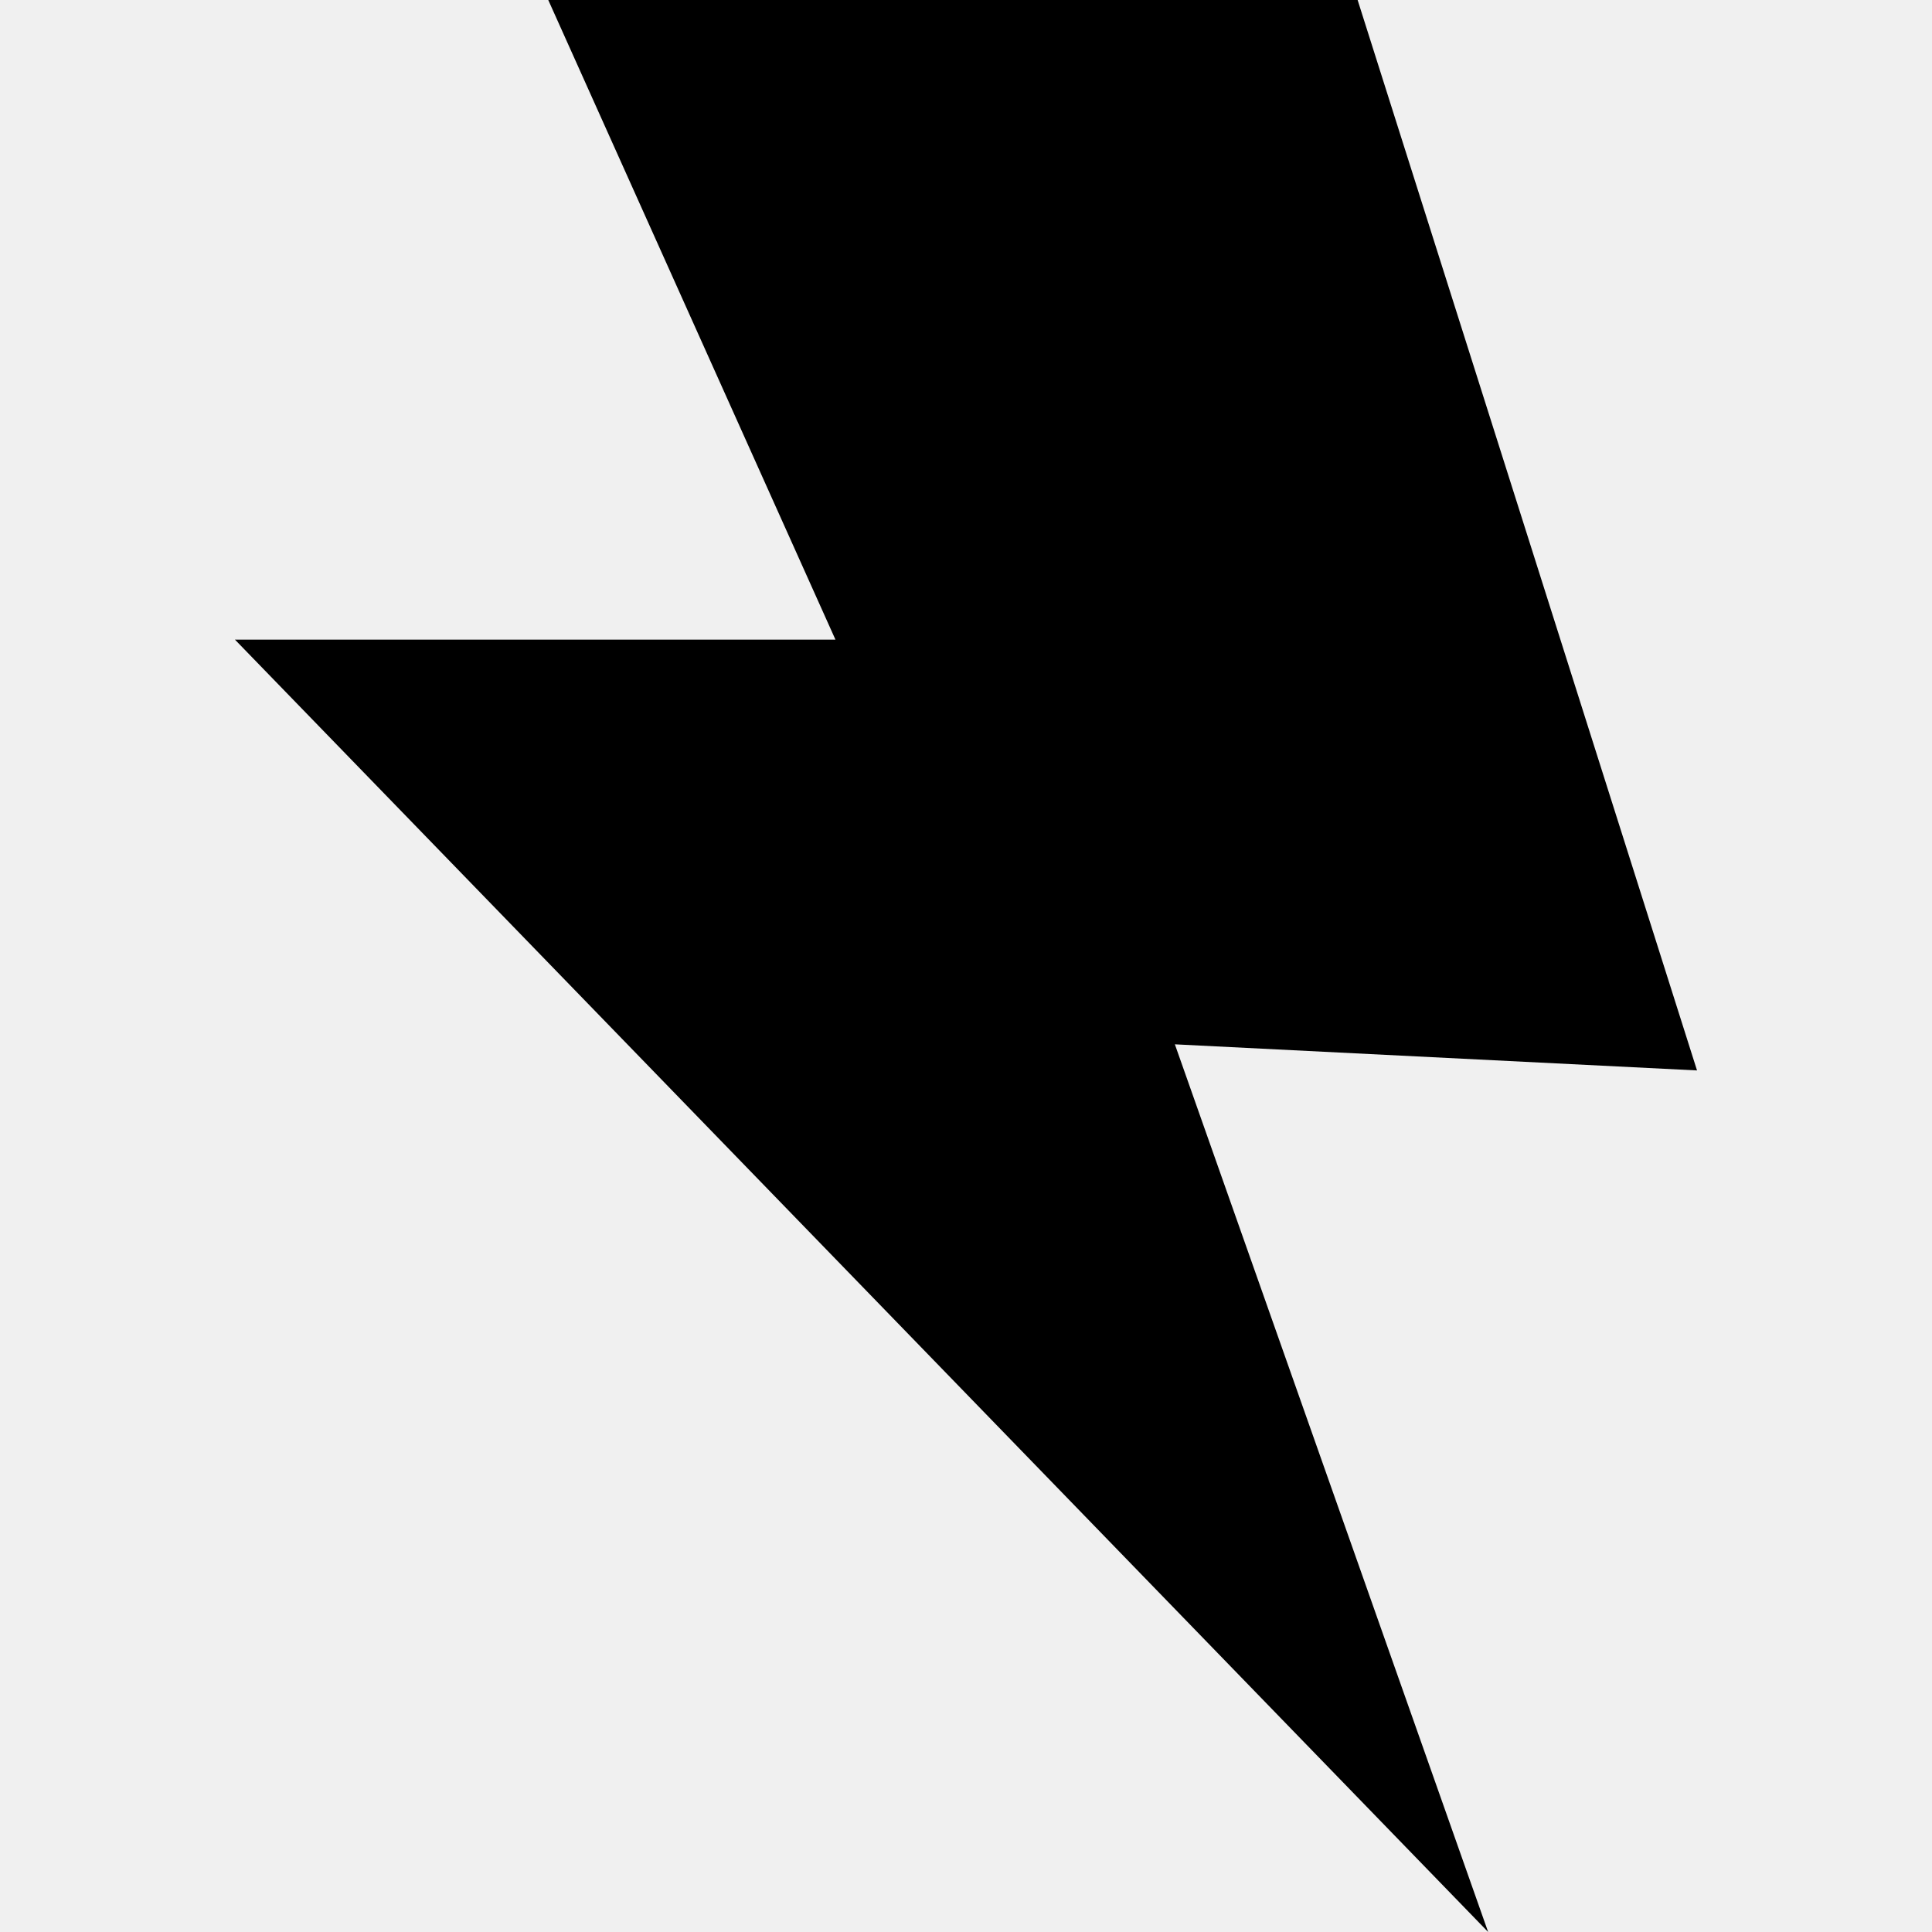
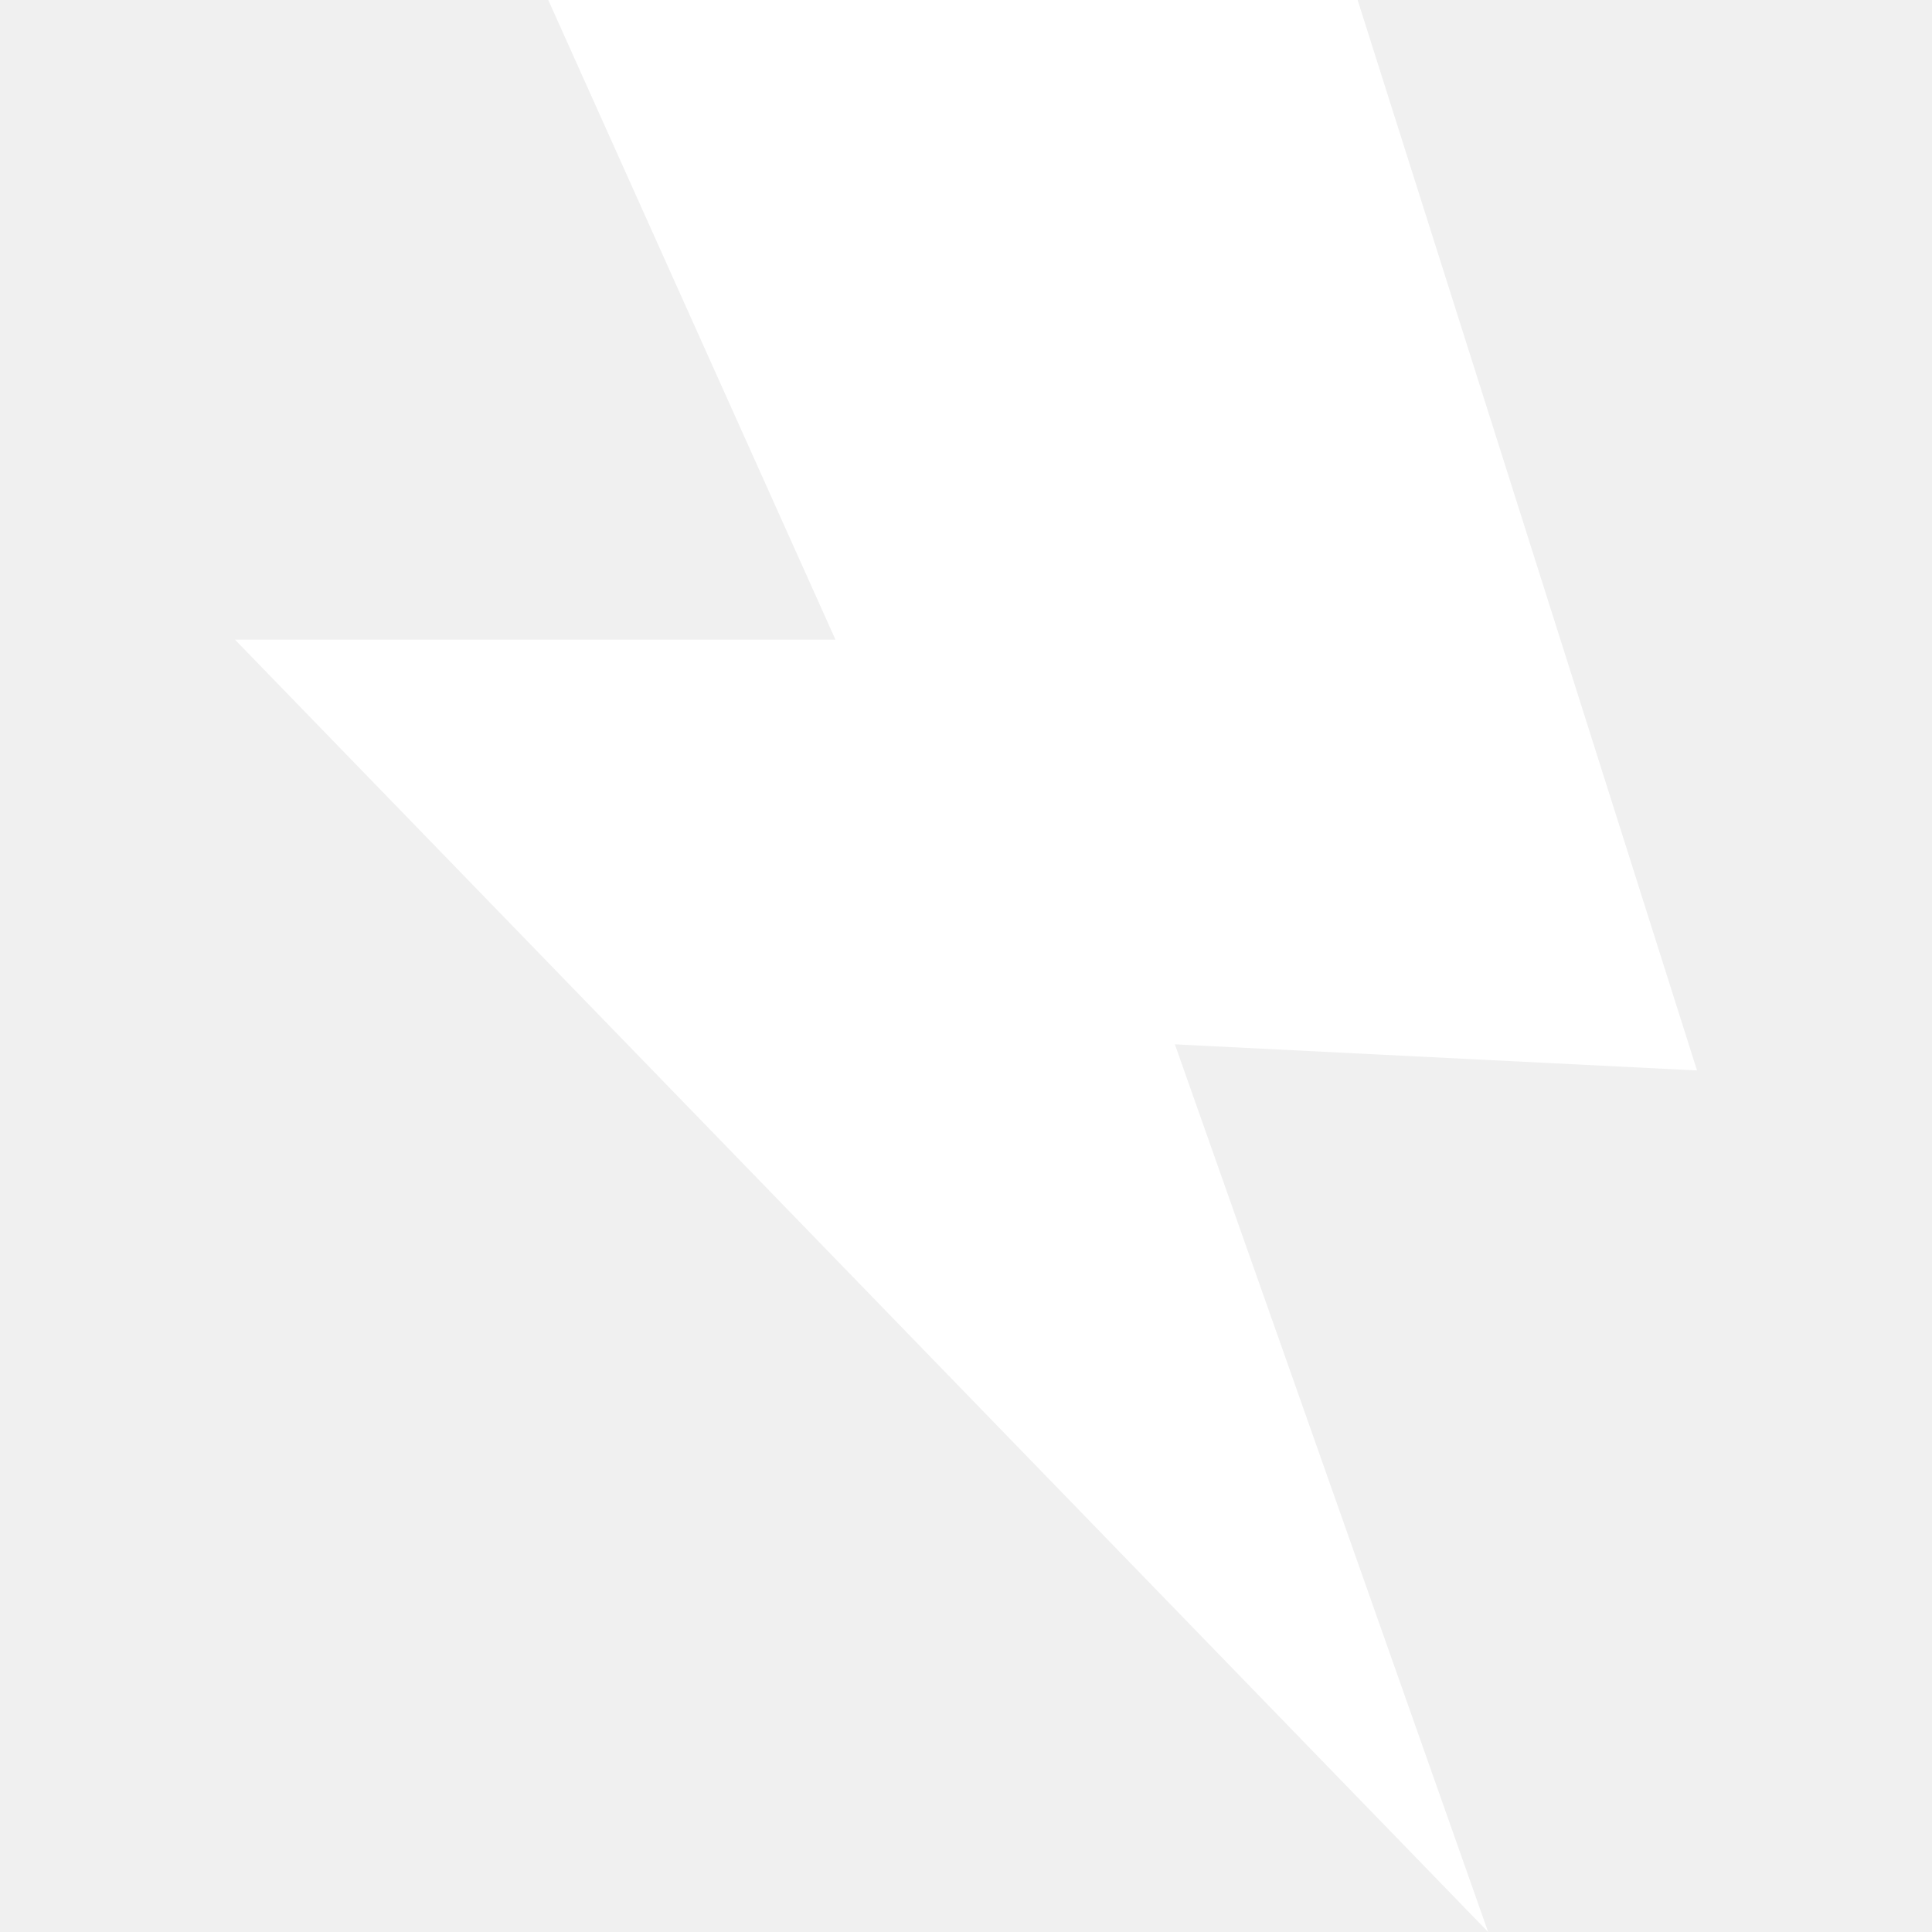
<svg xmlns="http://www.w3.org/2000/svg" width="128" height="128" viewBox="0 0 128 128" fill="none">
  <g clip-path="url(#clip0_56_252)">
-     <path d="M36.324 0H89.946L112.432 70.919L77.838 69.189L98.594 128L15.567 42.378H55.351L36.324 0Z" fill="currentColor" />
+     <path d="M36.324 0H89.946L112.432 70.919L77.838 69.189L98.594 128L15.567 42.378H55.351L36.324 0Z" fill="white" />
  </g>
  <defs>
    <clipPath id="clip0_56_252">
      <rect width="128" height="128" fill="white" />
    </clipPath>
  </defs>
</svg>
